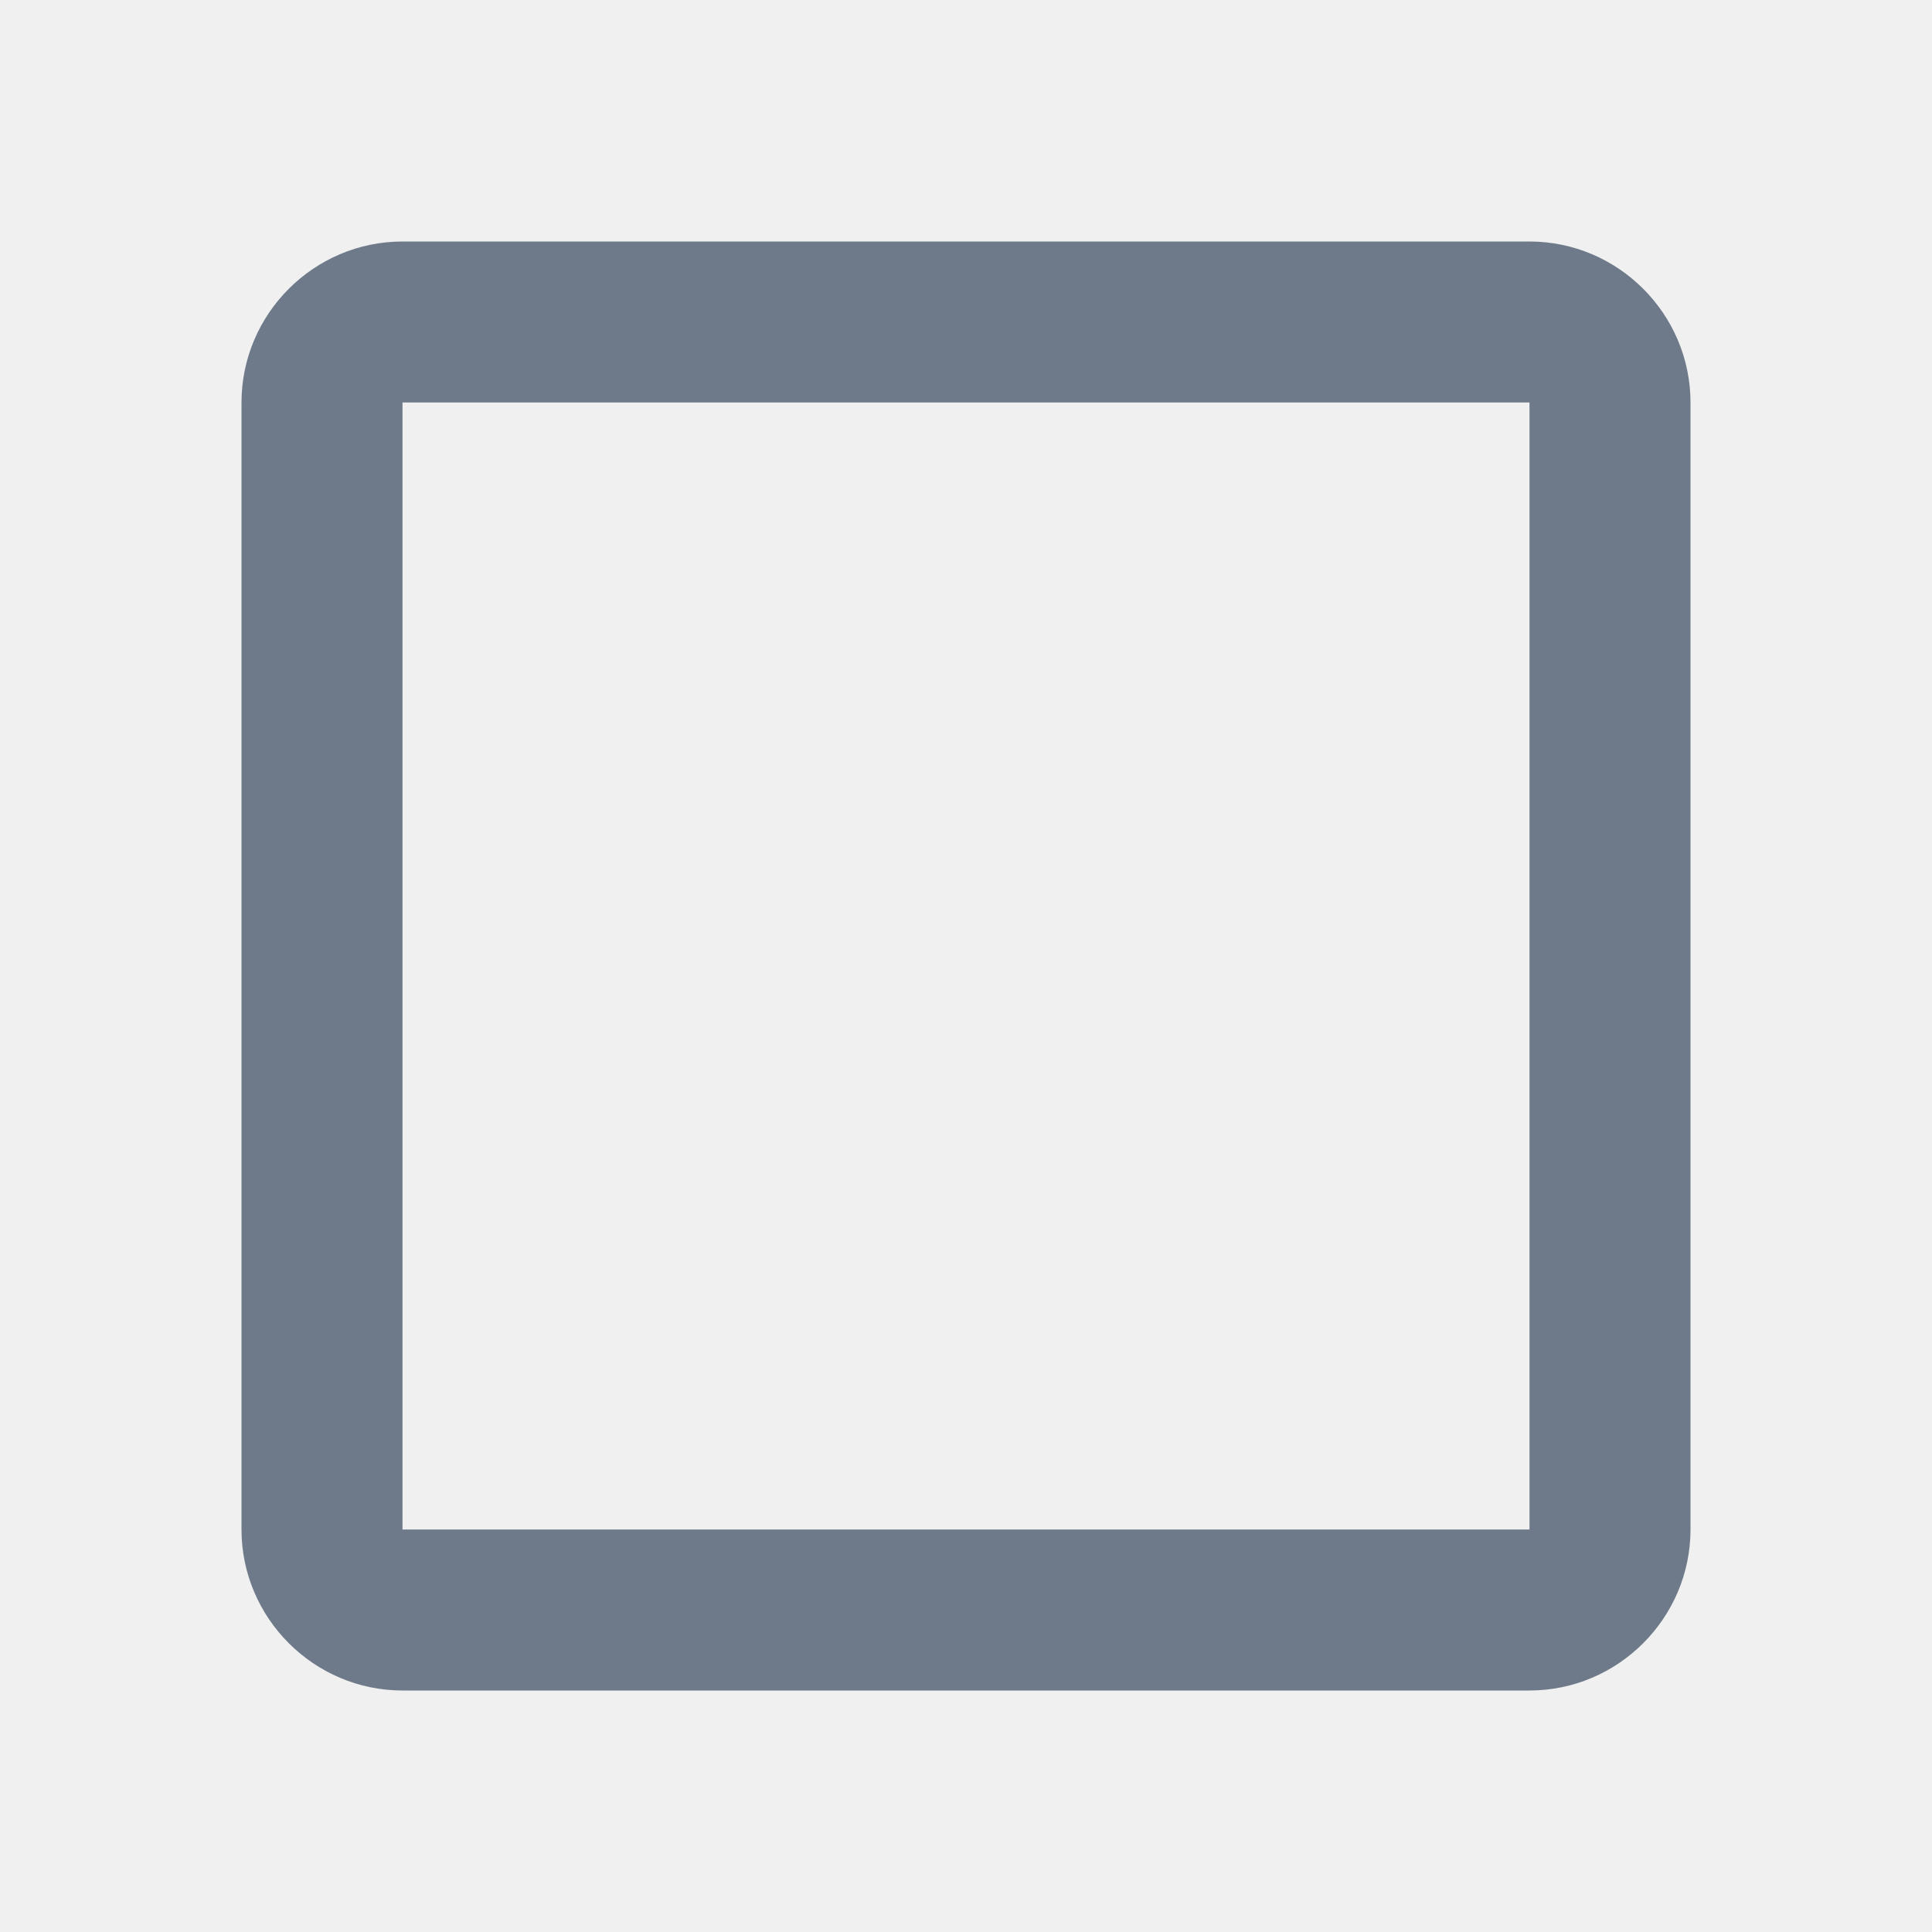
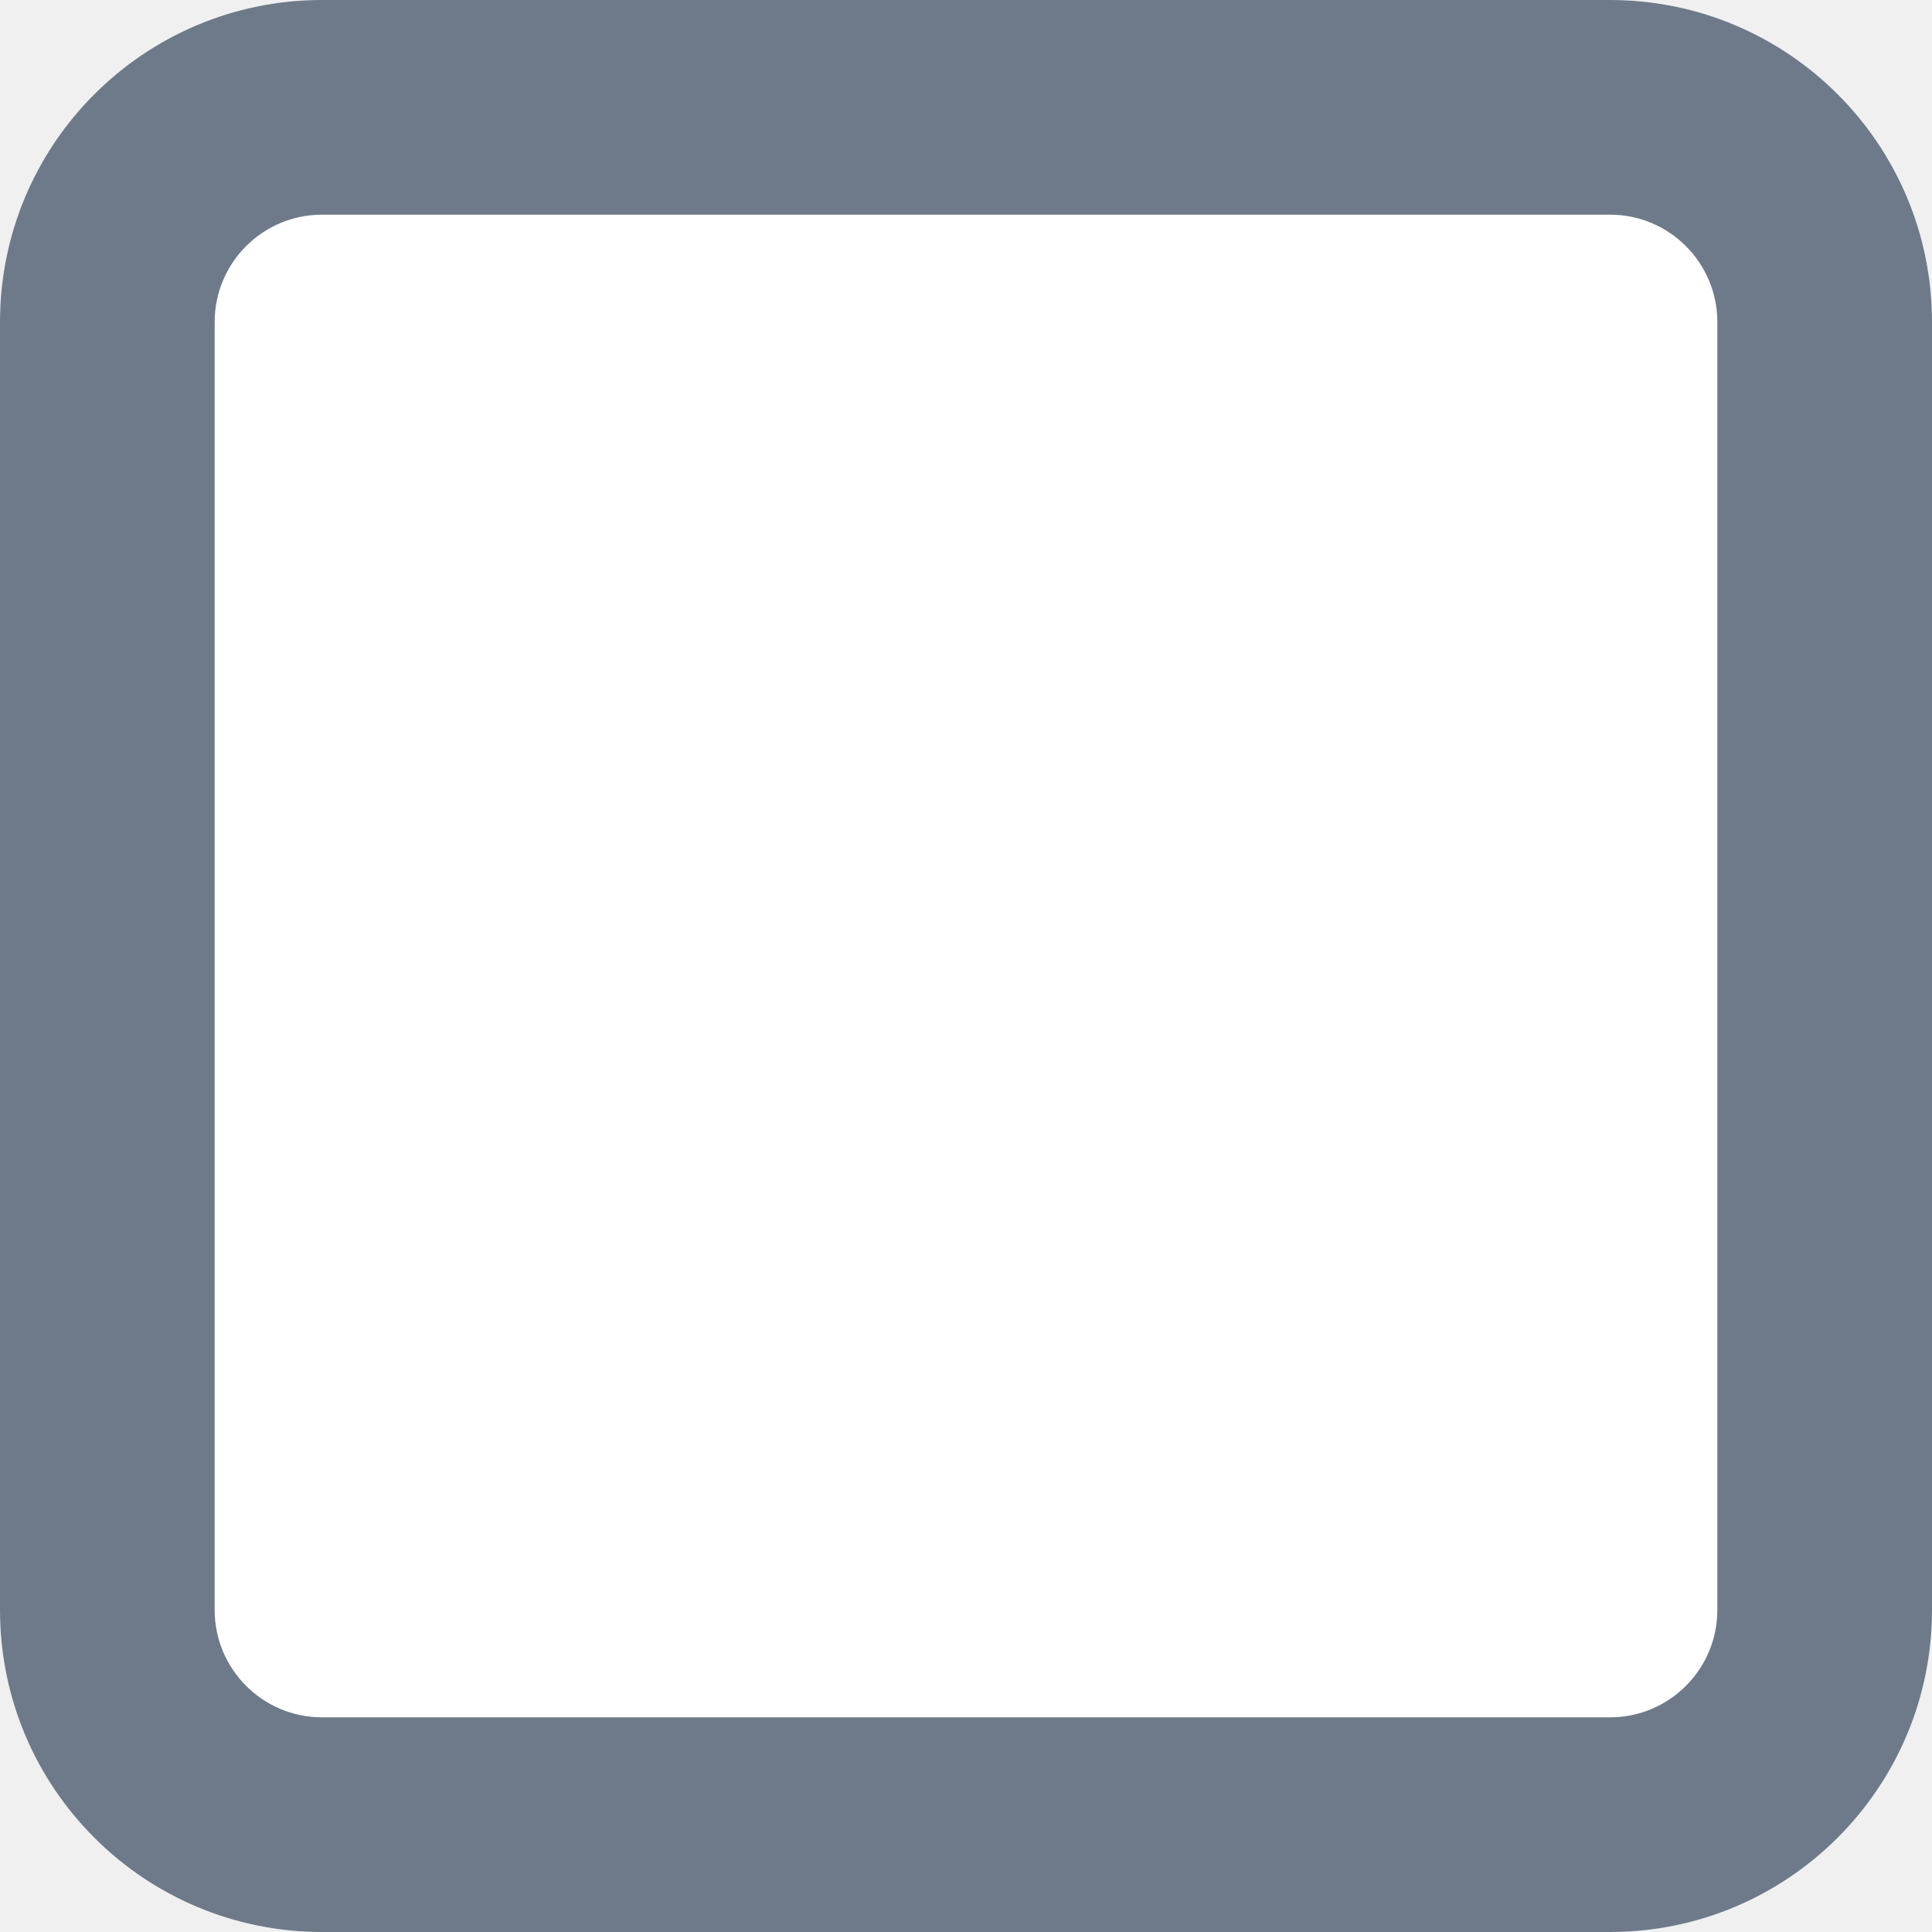
- <svg xmlns="http://www.w3.org/2000/svg" width="24px" height="24px" viewBox="0 0 24 24" version="1.1">
+ <svg xmlns="http://www.w3.org/2000/svg" width="18px" height="18px" viewBox="0 0 18 18" version="1.1">
  <g id="checkbox-regular-unchecked" stroke="none" stroke-width="1" fill="none" fill-rule="evenodd">
-     <path d="M19,5 L19,19 L5,19 L5,5 L19,5 L19,5 Z M19,3 L5,3 C3.9,3 3,3.9 3,5 L3,19 C3,20.1 3.9,21 5,21 L19,21 C20.1,21 21,20.1 21,19 L21,5 C21,3.9 20.1,3 19,3 L19,3 L19,3 Z" id="checkbox" fill="#6E7A8A" />
+     <rect id="checkbox-fill" fill="#FFFFFF" x="0" y="0" width="18" height="18" rx="3" />
+     <path d="M3,0 L15,0 C16.657,0 18,1.343 18,3 L18,15 C18,16.657 16.657,18 15,18 L3,18 C1.343,18 0,16.657 0,15 L0,3 C0,1.343 1.343,0 3,0 Z M3,2 C2.448,2 2,2.448 2,3 L2,15 C2,15.552 2.448,16 3,16 L15,16 C15.552,16 16,15.552 16,15 L16,3 C16,2.448 15.552,2 15,2 L3,2 Z" id="checkbox-border" fill="#6E7A8A" fill-rule="nonzero" />
  </g>
</svg>
